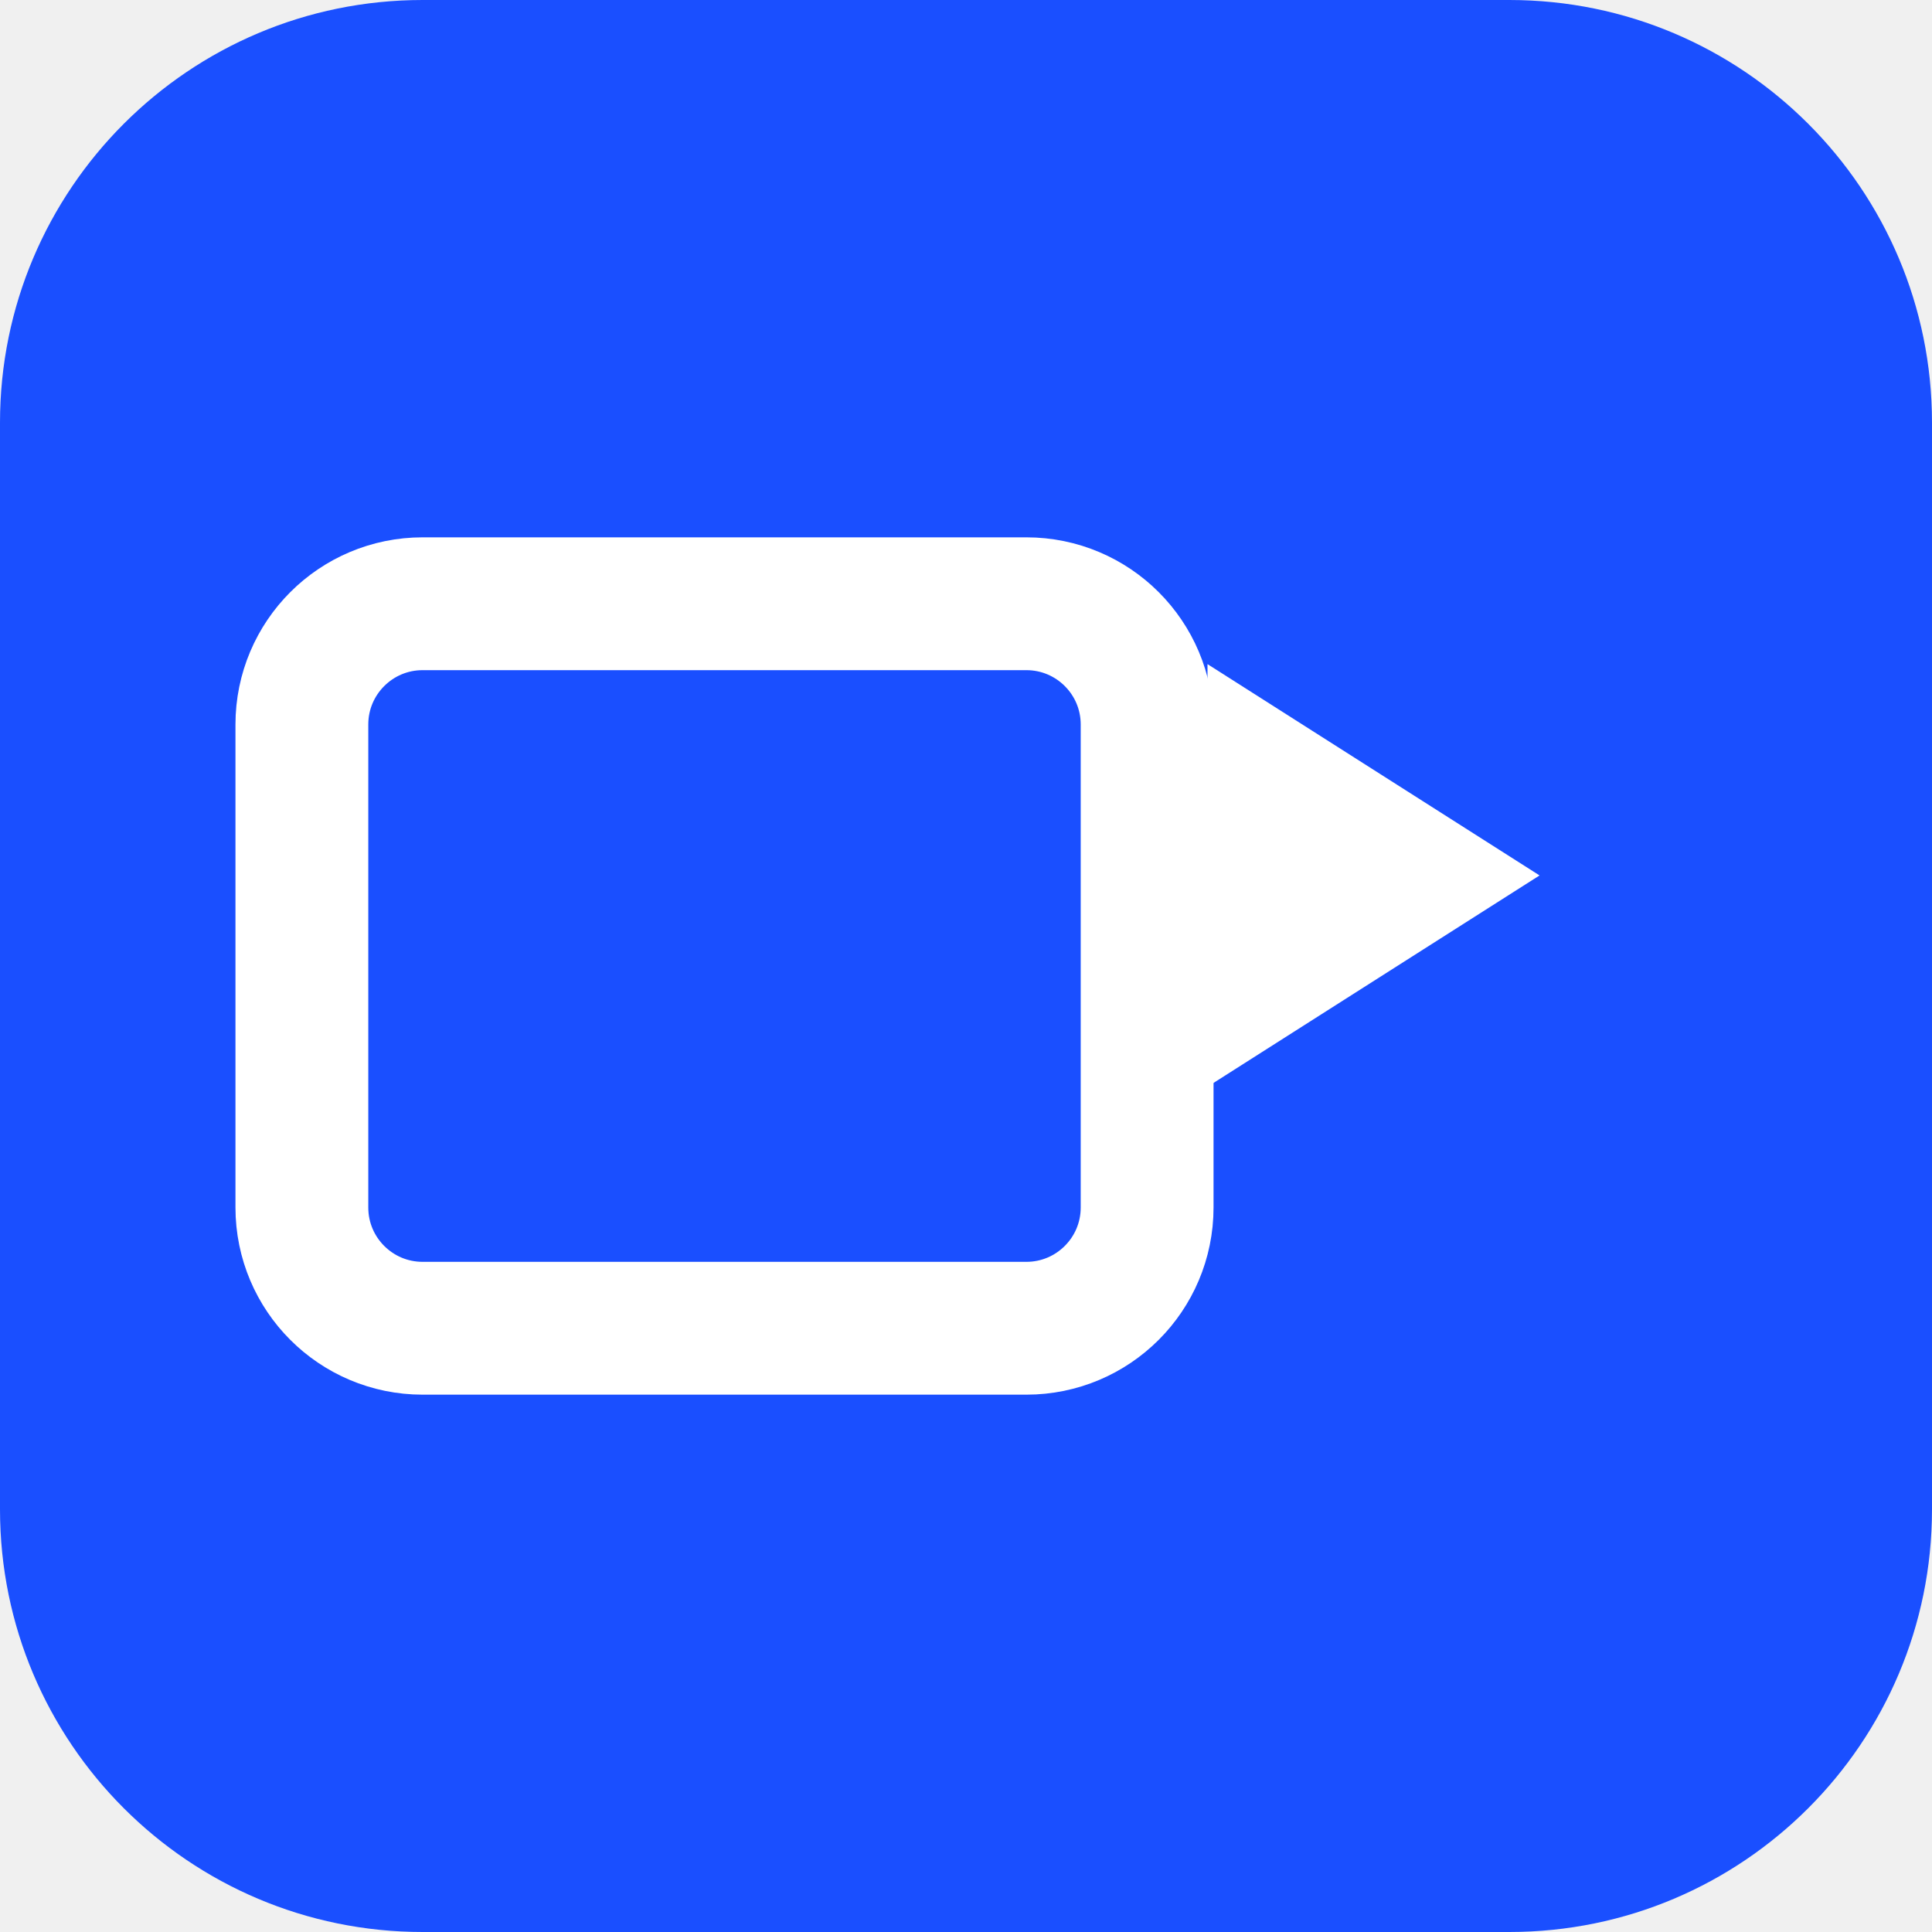
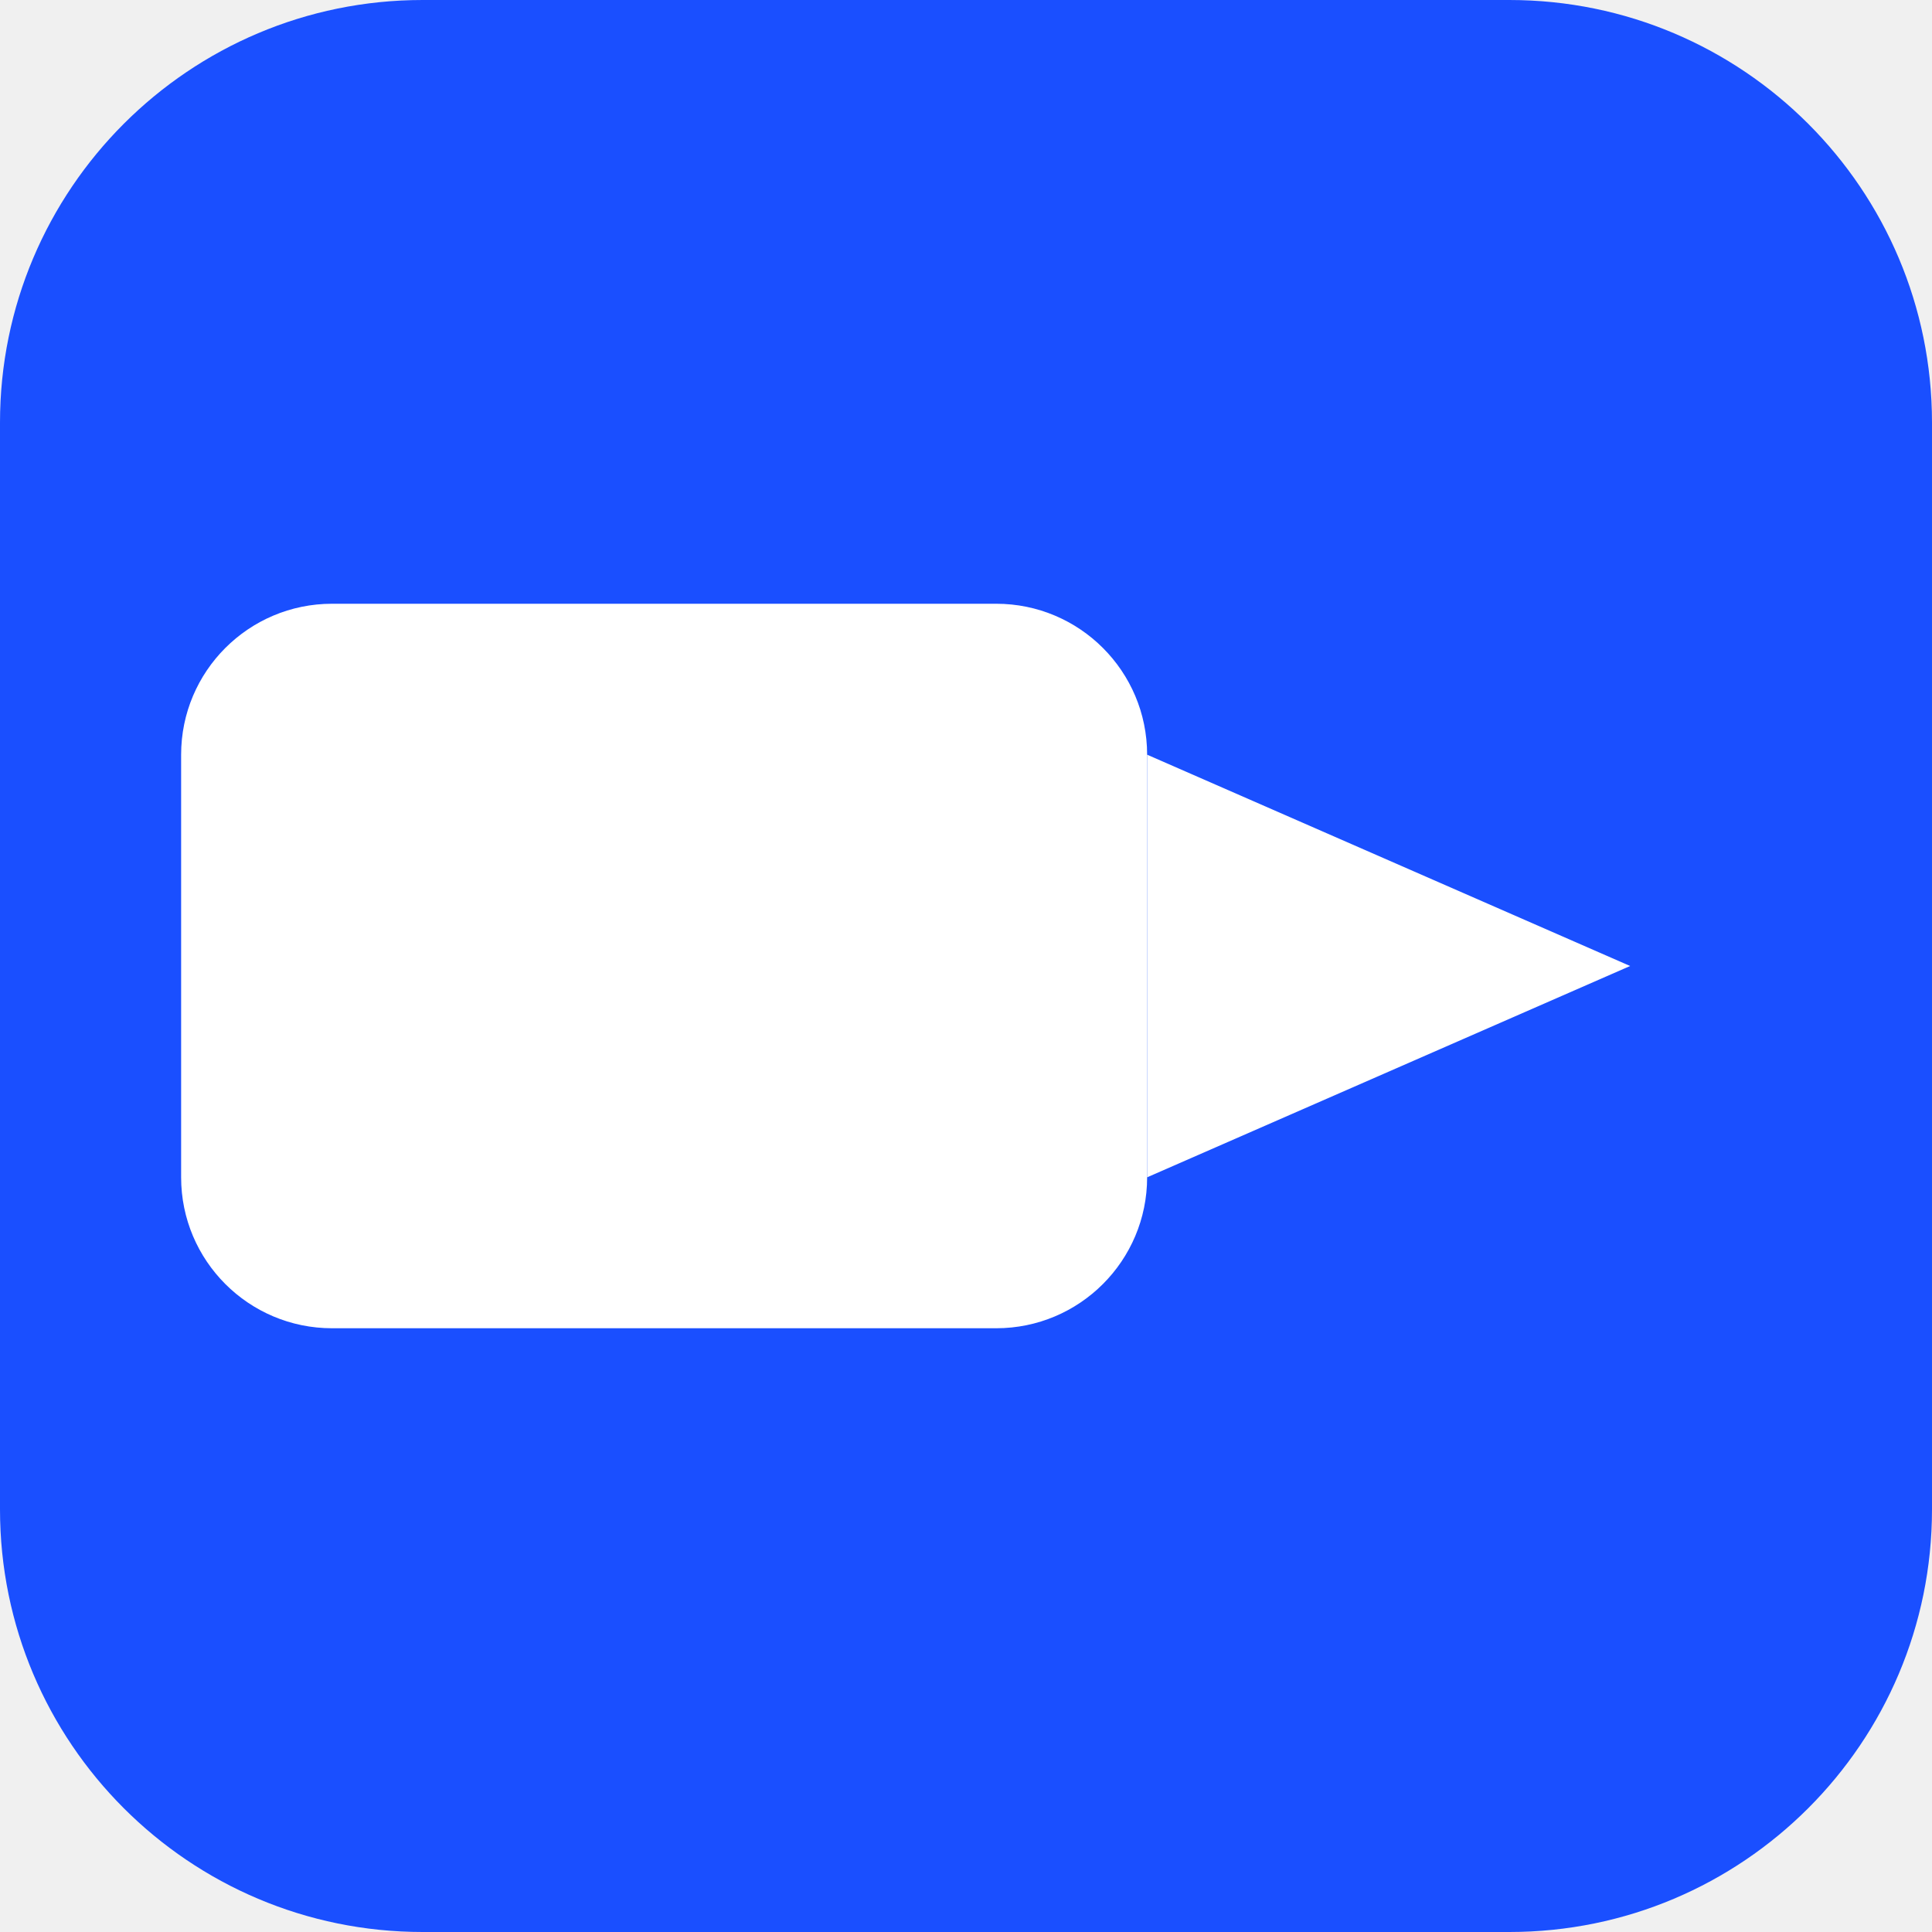
<svg xmlns="http://www.w3.org/2000/svg" viewBox="0 0 32 32">
  <rect width="32" height="32" rx="7" fill="#1a4fff" />
-   <path d="M20 11l5.5 3.5-5.5 3.5V11z" fill="white" />
-   <rect x="5" y="10" width="14" height="12" rx="2" fill="none" stroke="white" stroke-width="2.2" />
+   <rect x="3" y="10" width="16" height="12" rx="2.5" fill="white" />
+   <path d="M19 12.5l8 3.5-8 3.5V12.5z" fill="white" />
</svg>
